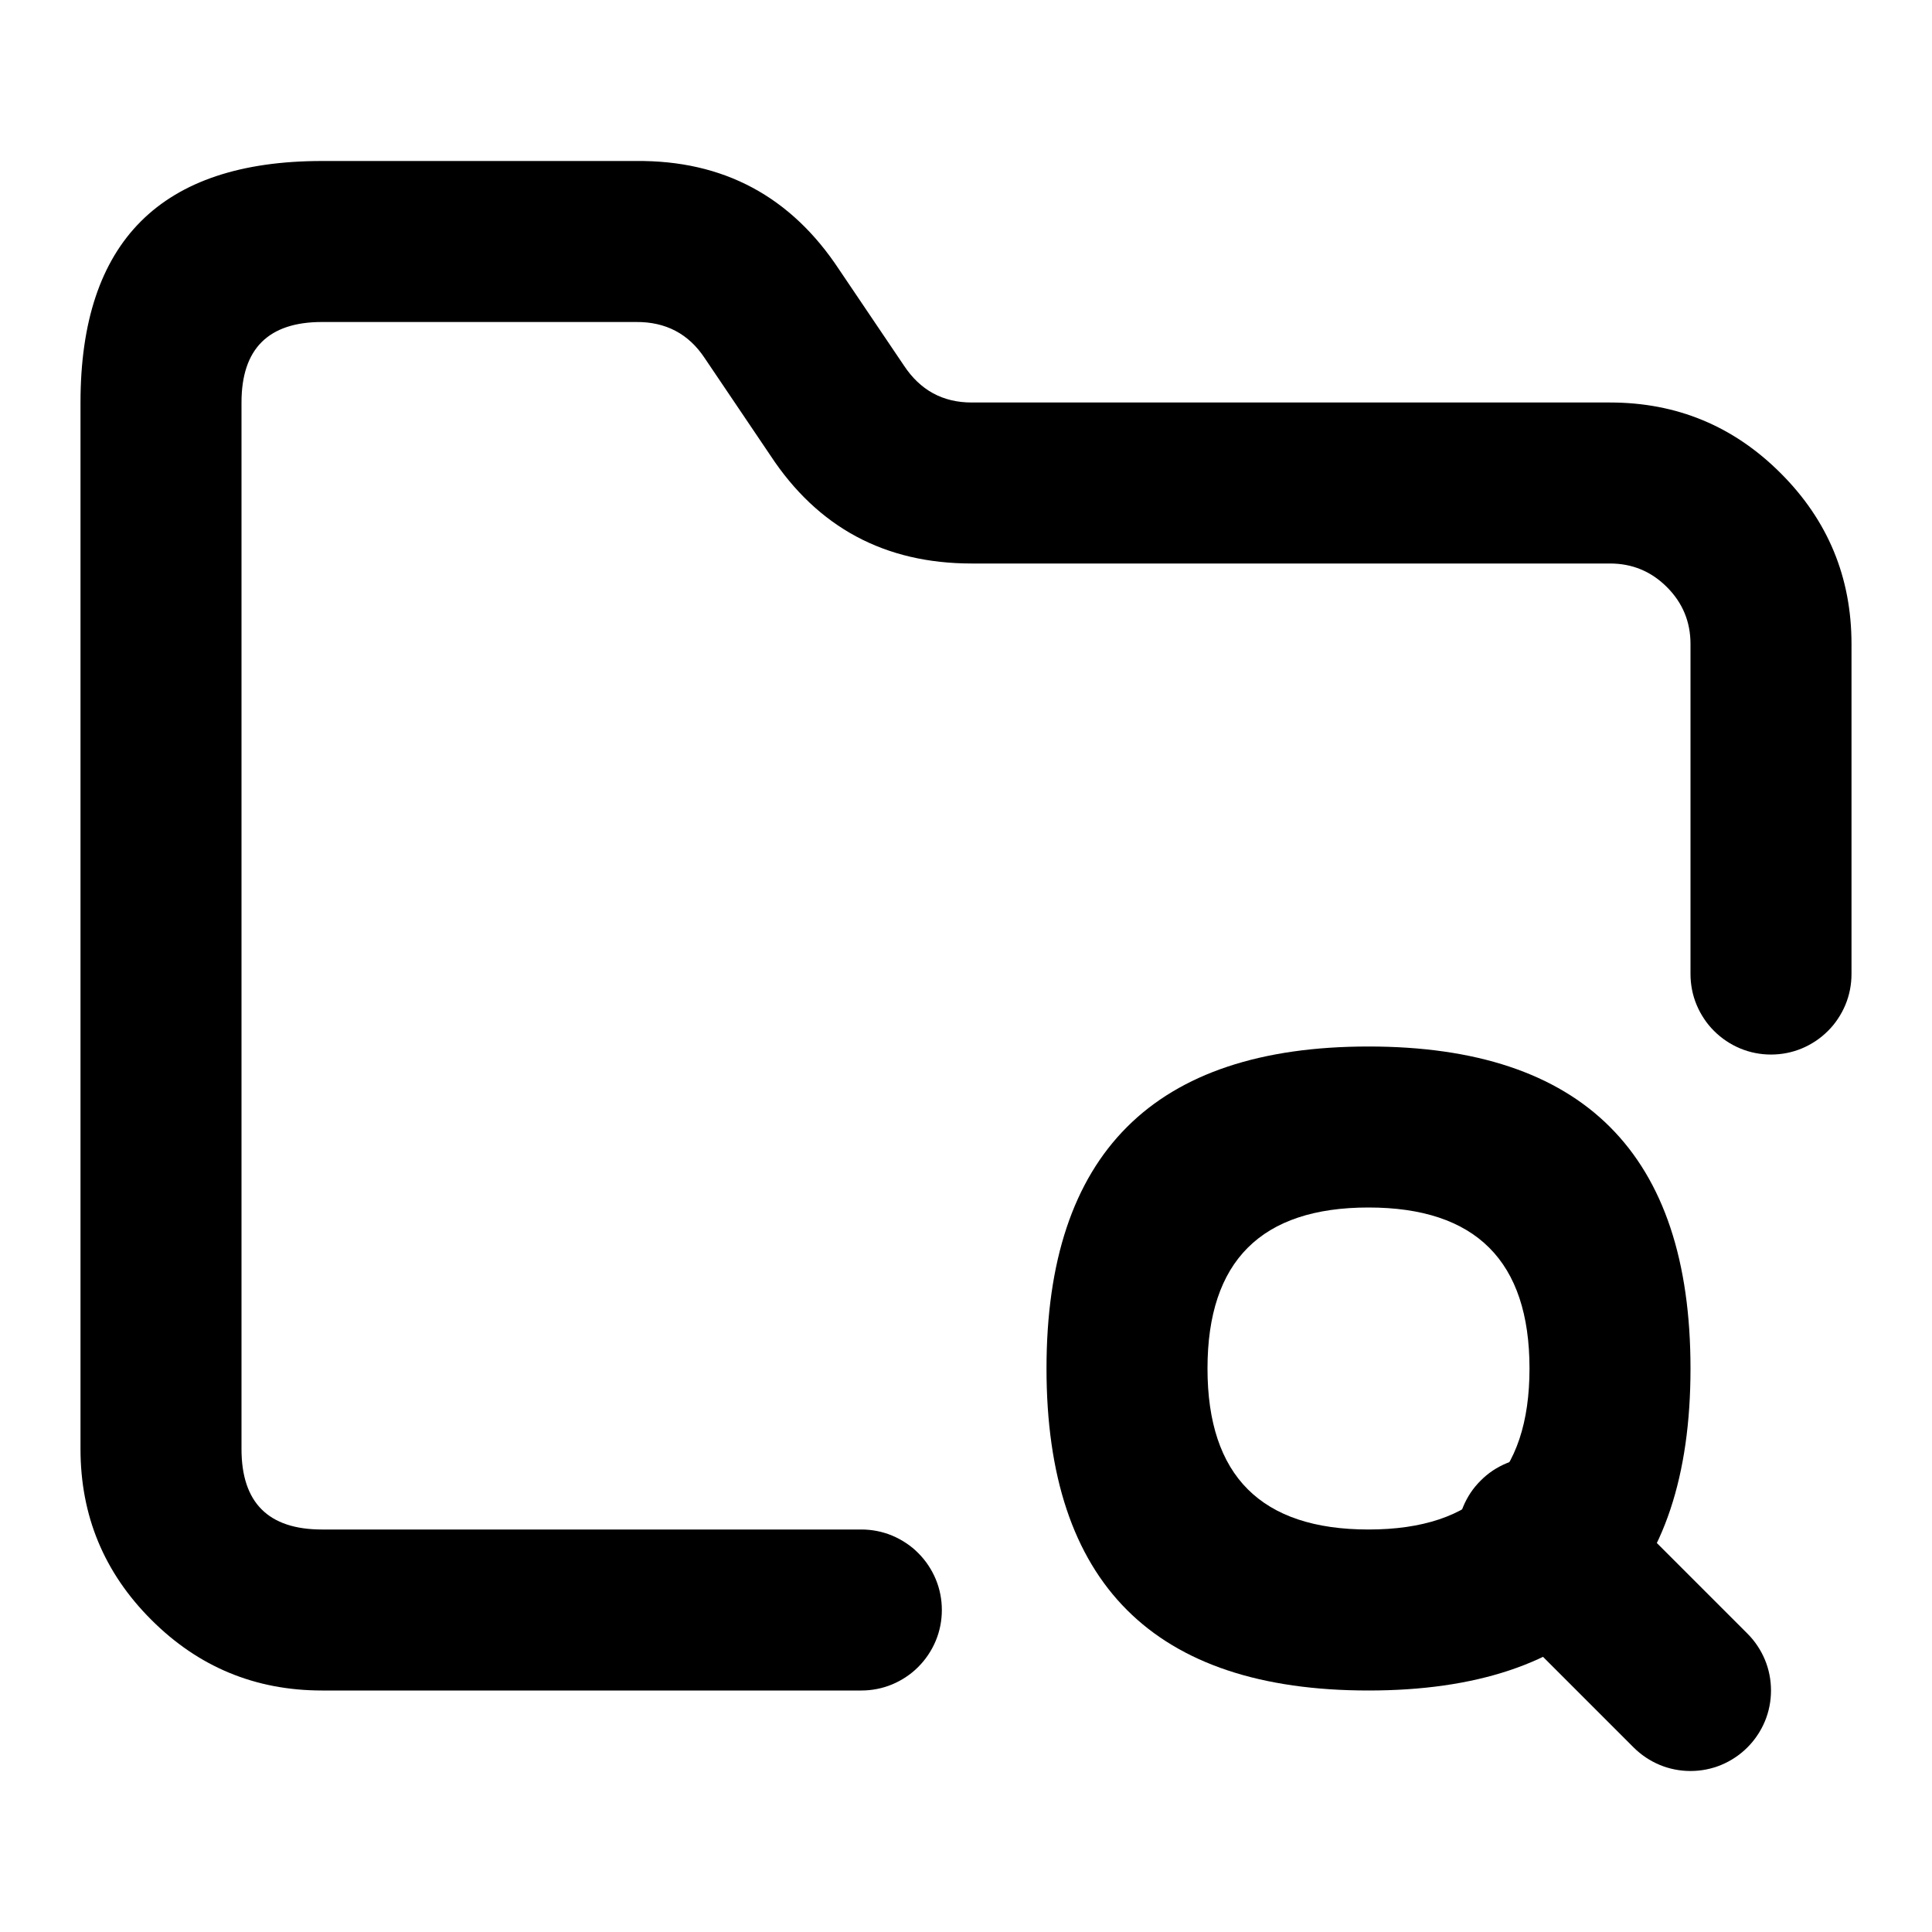
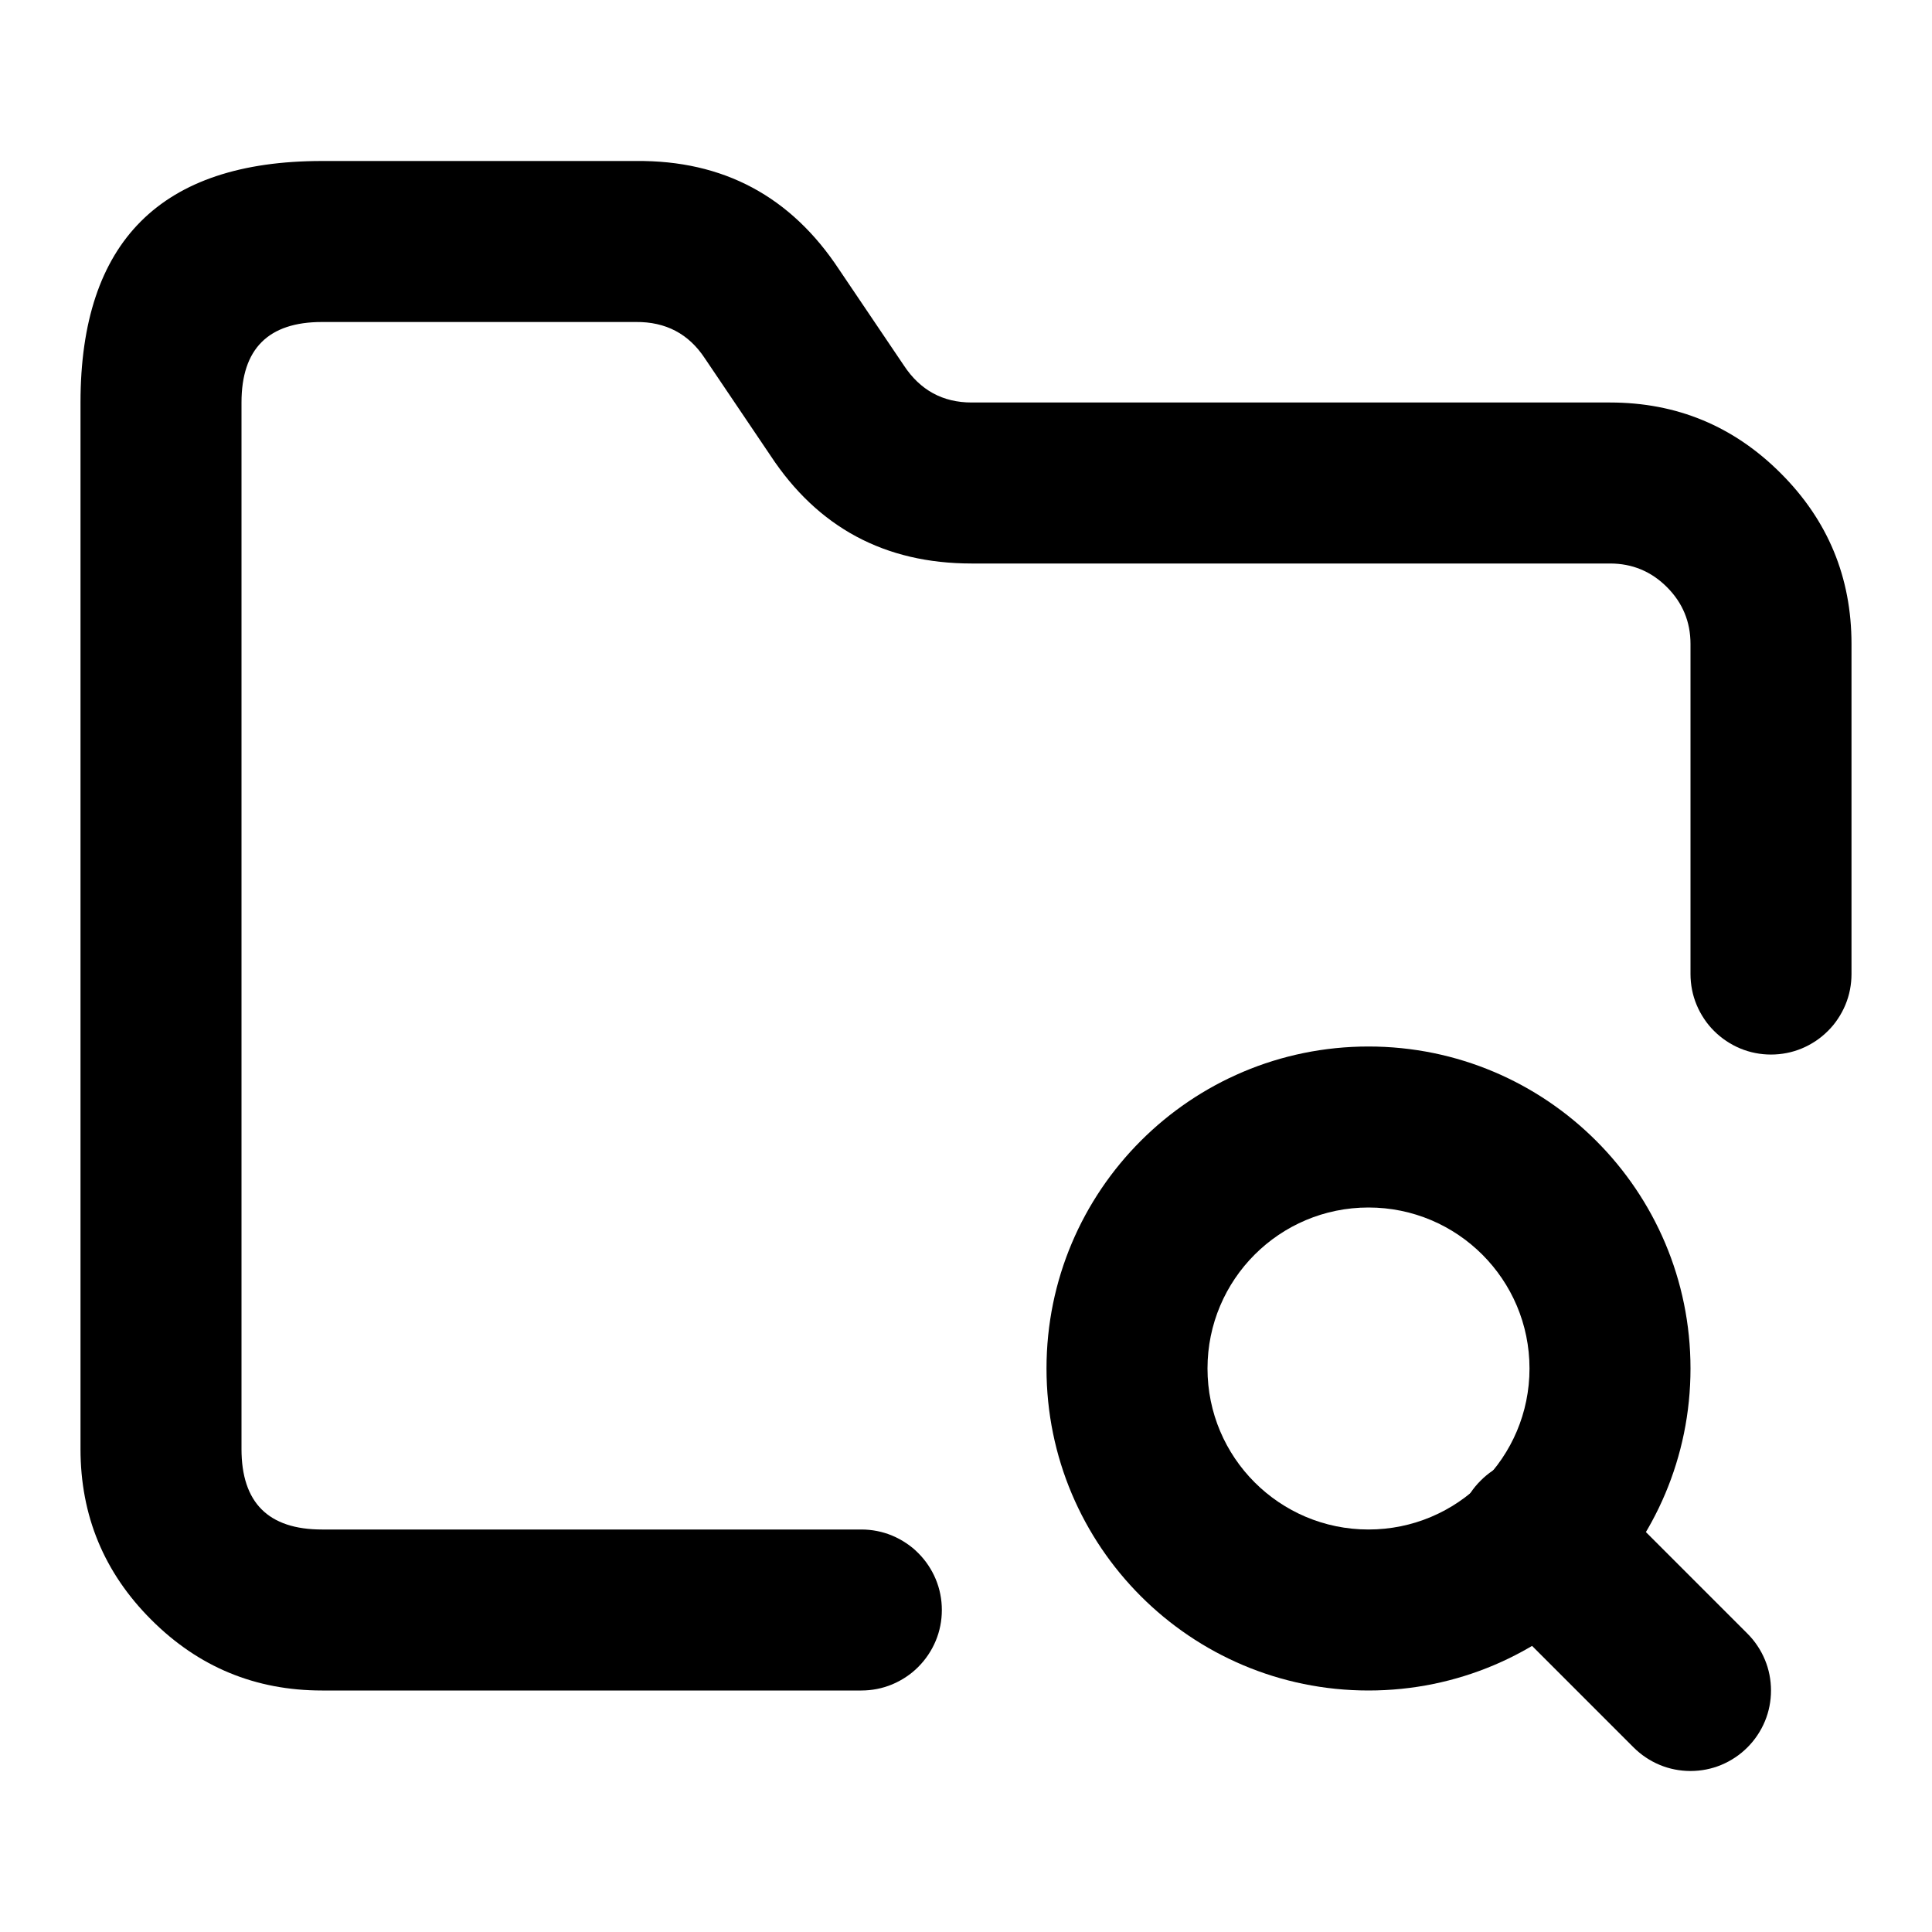
<svg xmlns="http://www.w3.org/2000/svg" viewBox="0 0 24 24">
  <path fill="currentColor" d="M10.7 21L4 21Q2.757 21 1.879 20.121Q1 19.243 1 18L1 5Q1 2 4 2L7.9 2Q9.526 1.984 10.425 3.35L11.229 4.541Q11.532 5 12.07 5L20 5Q21.243 5 22.121 5.879Q23 6.757 23 8L23 12.1Q23 12.198 22.981 12.295Q22.962 12.392 22.924 12.483Q22.886 12.574 22.831 12.656Q22.777 12.738 22.707 12.807Q22.637 12.877 22.556 12.931Q22.474 12.986 22.383 13.024Q22.292 13.062 22.195 13.081Q22.099 13.1 22 13.1Q21.901 13.1 21.805 13.081Q21.708 13.062 21.617 13.024Q21.526 12.986 21.444 12.931Q21.363 12.877 21.293 12.807Q21.223 12.738 21.169 12.656Q21.114 12.574 21.076 12.483Q21.038 12.392 21.019 12.295Q21 12.198 21 12.1L21 8Q21 7.586 20.707 7.293Q20.414 7 20 7L12.07 7Q10.454 7 9.571 5.659L8.755 4.45Q8.455 3.995 7.9 4L4 4Q3 4 3 5L3 18Q3 19 4 19L10.7 19Q10.799 19 10.895 19.019Q10.992 19.038 11.083 19.076Q11.174 19.114 11.256 19.169Q11.338 19.223 11.407 19.293Q11.477 19.363 11.531 19.444Q11.586 19.526 11.624 19.617Q11.662 19.708 11.681 19.805Q11.7 19.901 11.7 20Q11.7 20.099 11.681 20.195Q11.662 20.292 11.624 20.383Q11.586 20.474 11.531 20.556Q11.477 20.637 11.407 20.707Q11.338 20.777 11.256 20.831Q11.174 20.886 11.083 20.924Q10.992 20.962 10.895 20.981Q10.799 21 10.7 21Z" />
  <path fill="currentColor" d="M20.293 21.707L18.393 19.807Q18.323 19.738 18.268 19.656Q18.214 19.574 18.176 19.483Q18.138 19.392 18.119 19.295Q18.1 19.198 18.1 19.1Q18.1 19.002 18.119 18.905Q18.138 18.808 18.176 18.717Q18.214 18.626 18.268 18.544Q18.323 18.462 18.393 18.393Q18.462 18.323 18.544 18.268Q18.626 18.214 18.717 18.176Q18.808 18.138 18.905 18.119Q19.002 18.1 19.1 18.1Q19.198 18.1 19.295 18.119Q19.392 18.138 19.483 18.176Q19.574 18.214 19.656 18.268Q19.738 18.323 19.807 18.393L21.707 20.293Q21.777 20.363 21.831 20.444Q21.886 20.526 21.924 20.617Q21.962 20.708 21.981 20.805Q22 20.901 22 21Q22 21.099 21.981 21.195Q21.962 21.292 21.924 21.383Q21.886 21.474 21.831 21.556Q21.777 21.637 21.707 21.707Q21.637 21.777 21.556 21.831Q21.474 21.886 21.383 21.924Q21.292 21.962 21.195 21.981Q21.099 22 21 22Q20.901 22 20.805 21.981Q20.708 21.962 20.617 21.924Q20.526 21.886 20.444 21.831Q20.363 21.777 20.293 21.707Z" />
-   <path fill="currentColor" d="M15 17Q15 19 17 19Q19 19 19 17Q19 15 17 15Q15 15 15 17ZM13 17Q13 13 17 13Q21 13 21 17Q21 21 17 21Q13 21 13 17Z" />
+   <path fill="currentColor" d="M13 17C13 14.791 14.791 13 17 13C19.209 13 21 14.791 21 17C21 19.209 19.209 21 17 21C14.791 21 13 19.209 13 17ZM15 17C15 18.105 15.895 19 17 19C18.105 19 19 18.105 19 17C19 15.895 18.105 15 17 15C15.895 15 15 15.895 15 17Z" />
</svg>
